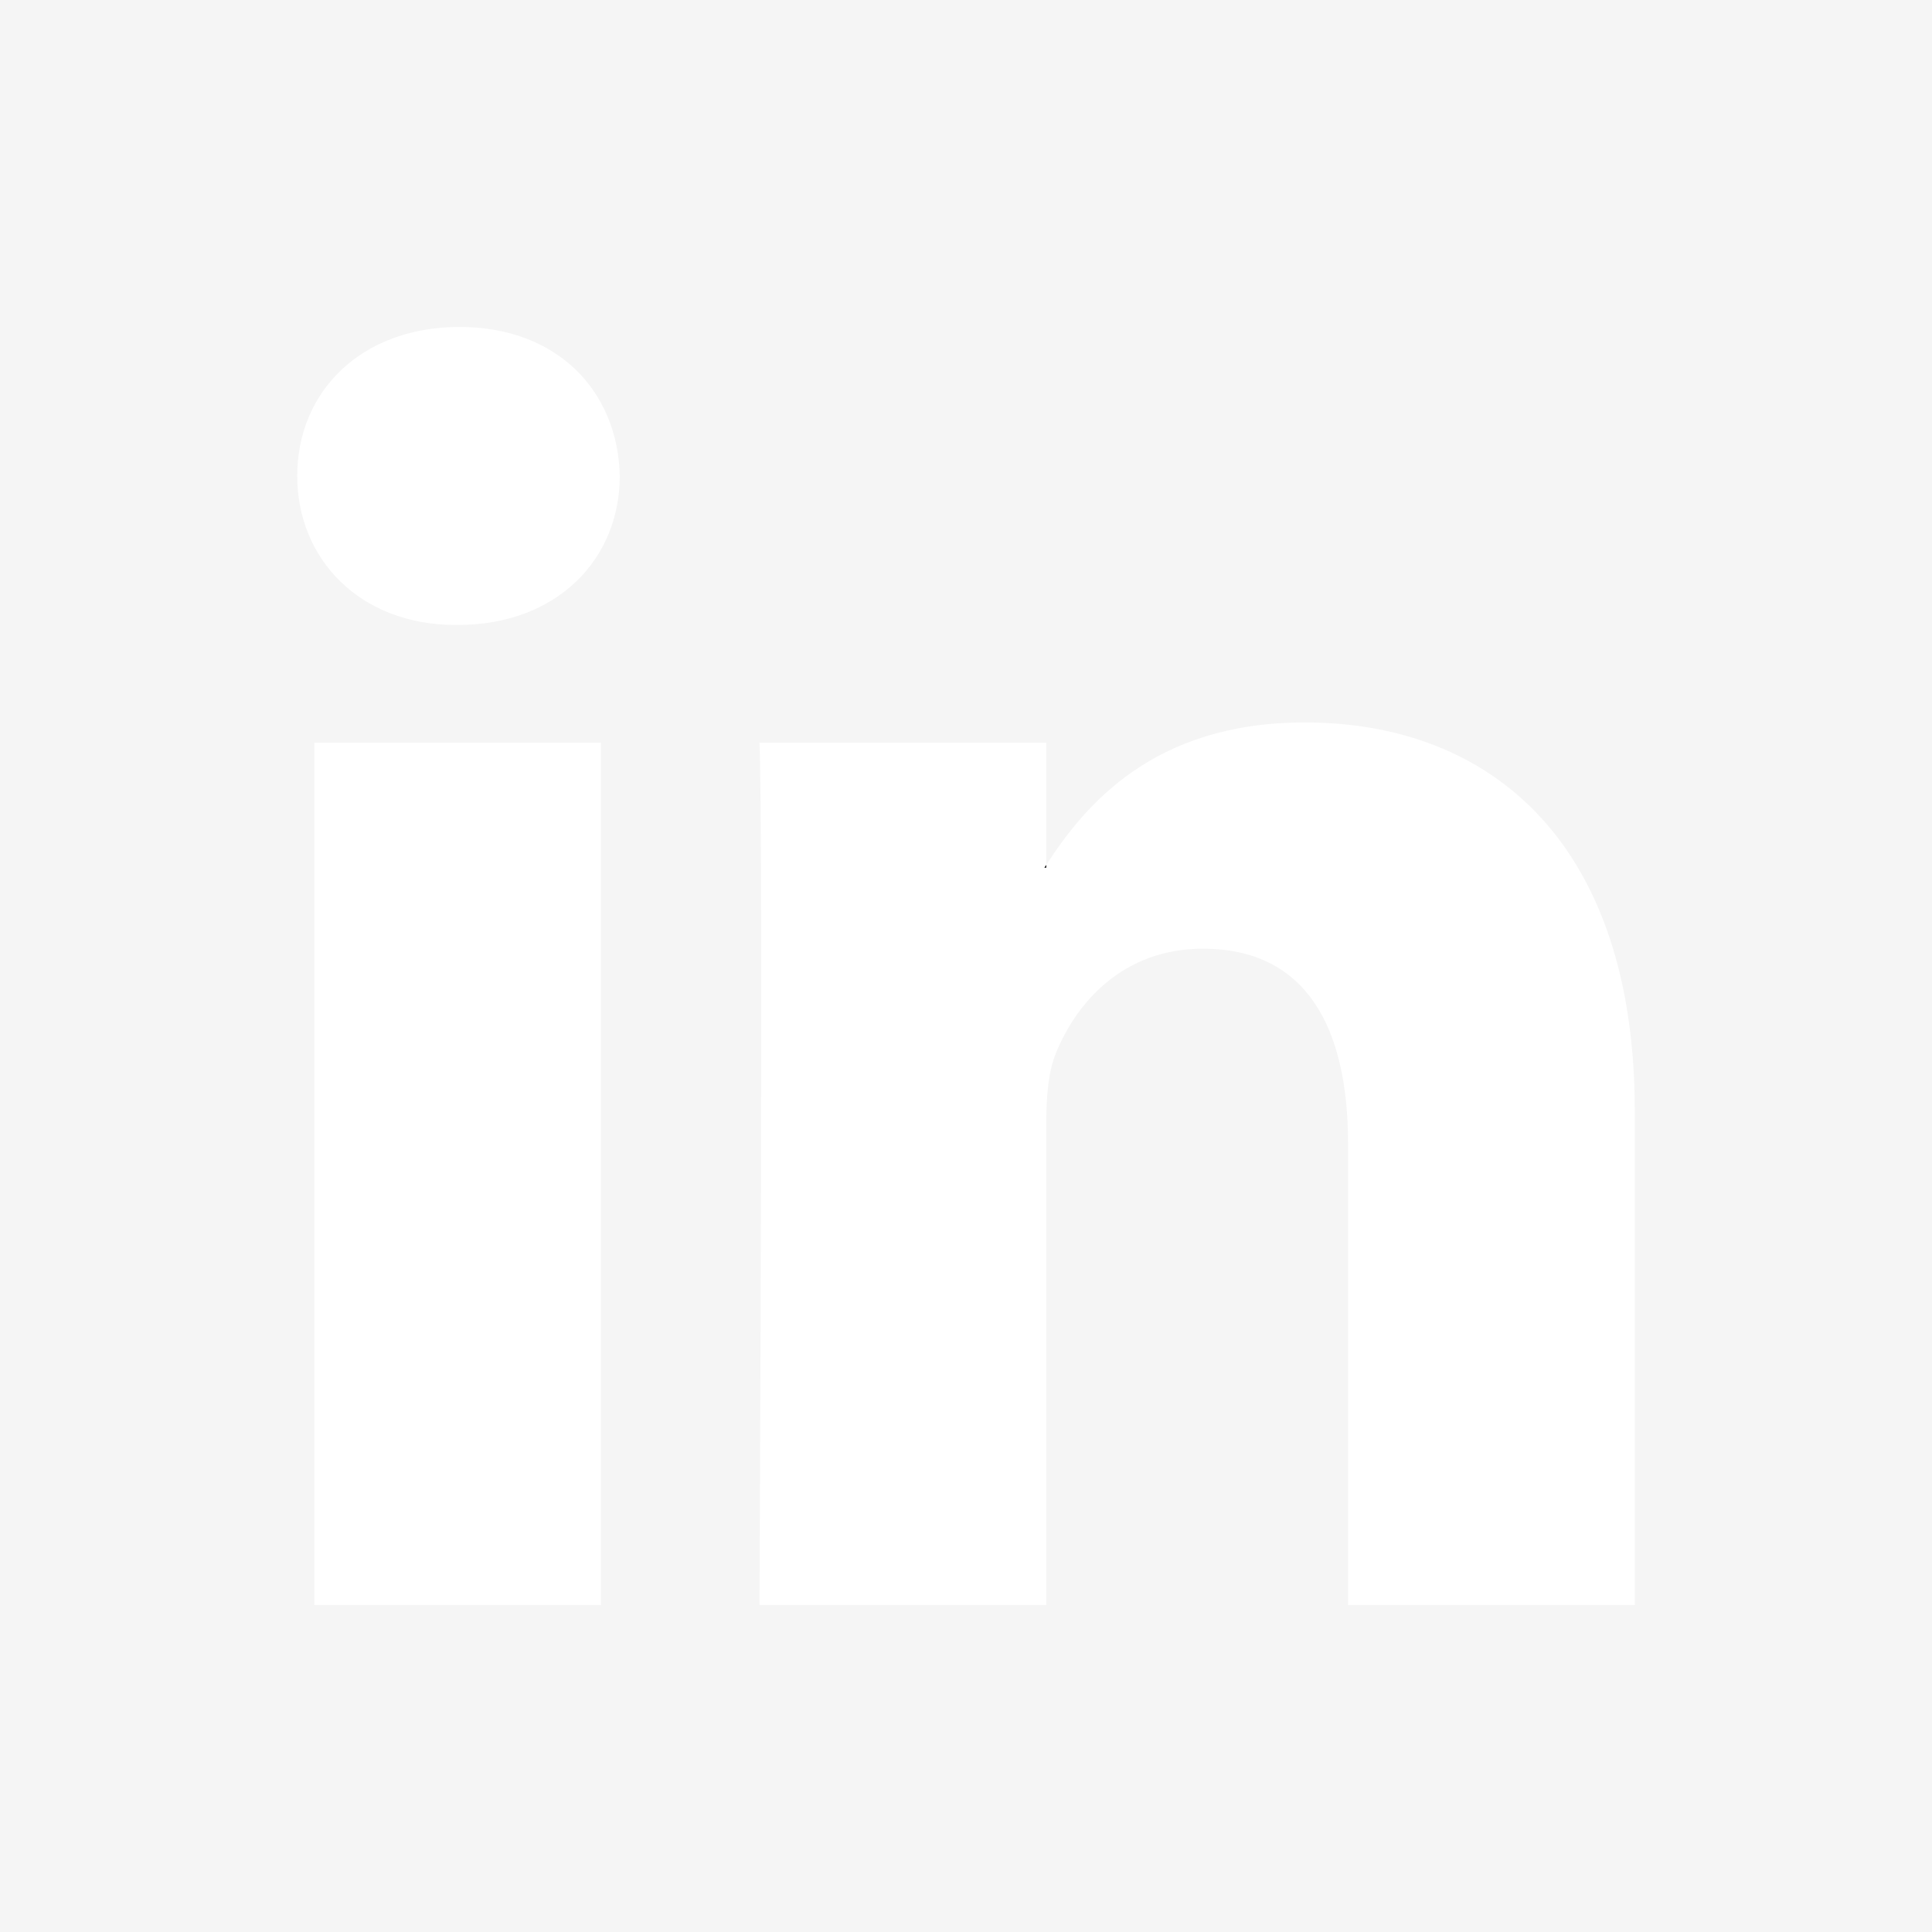
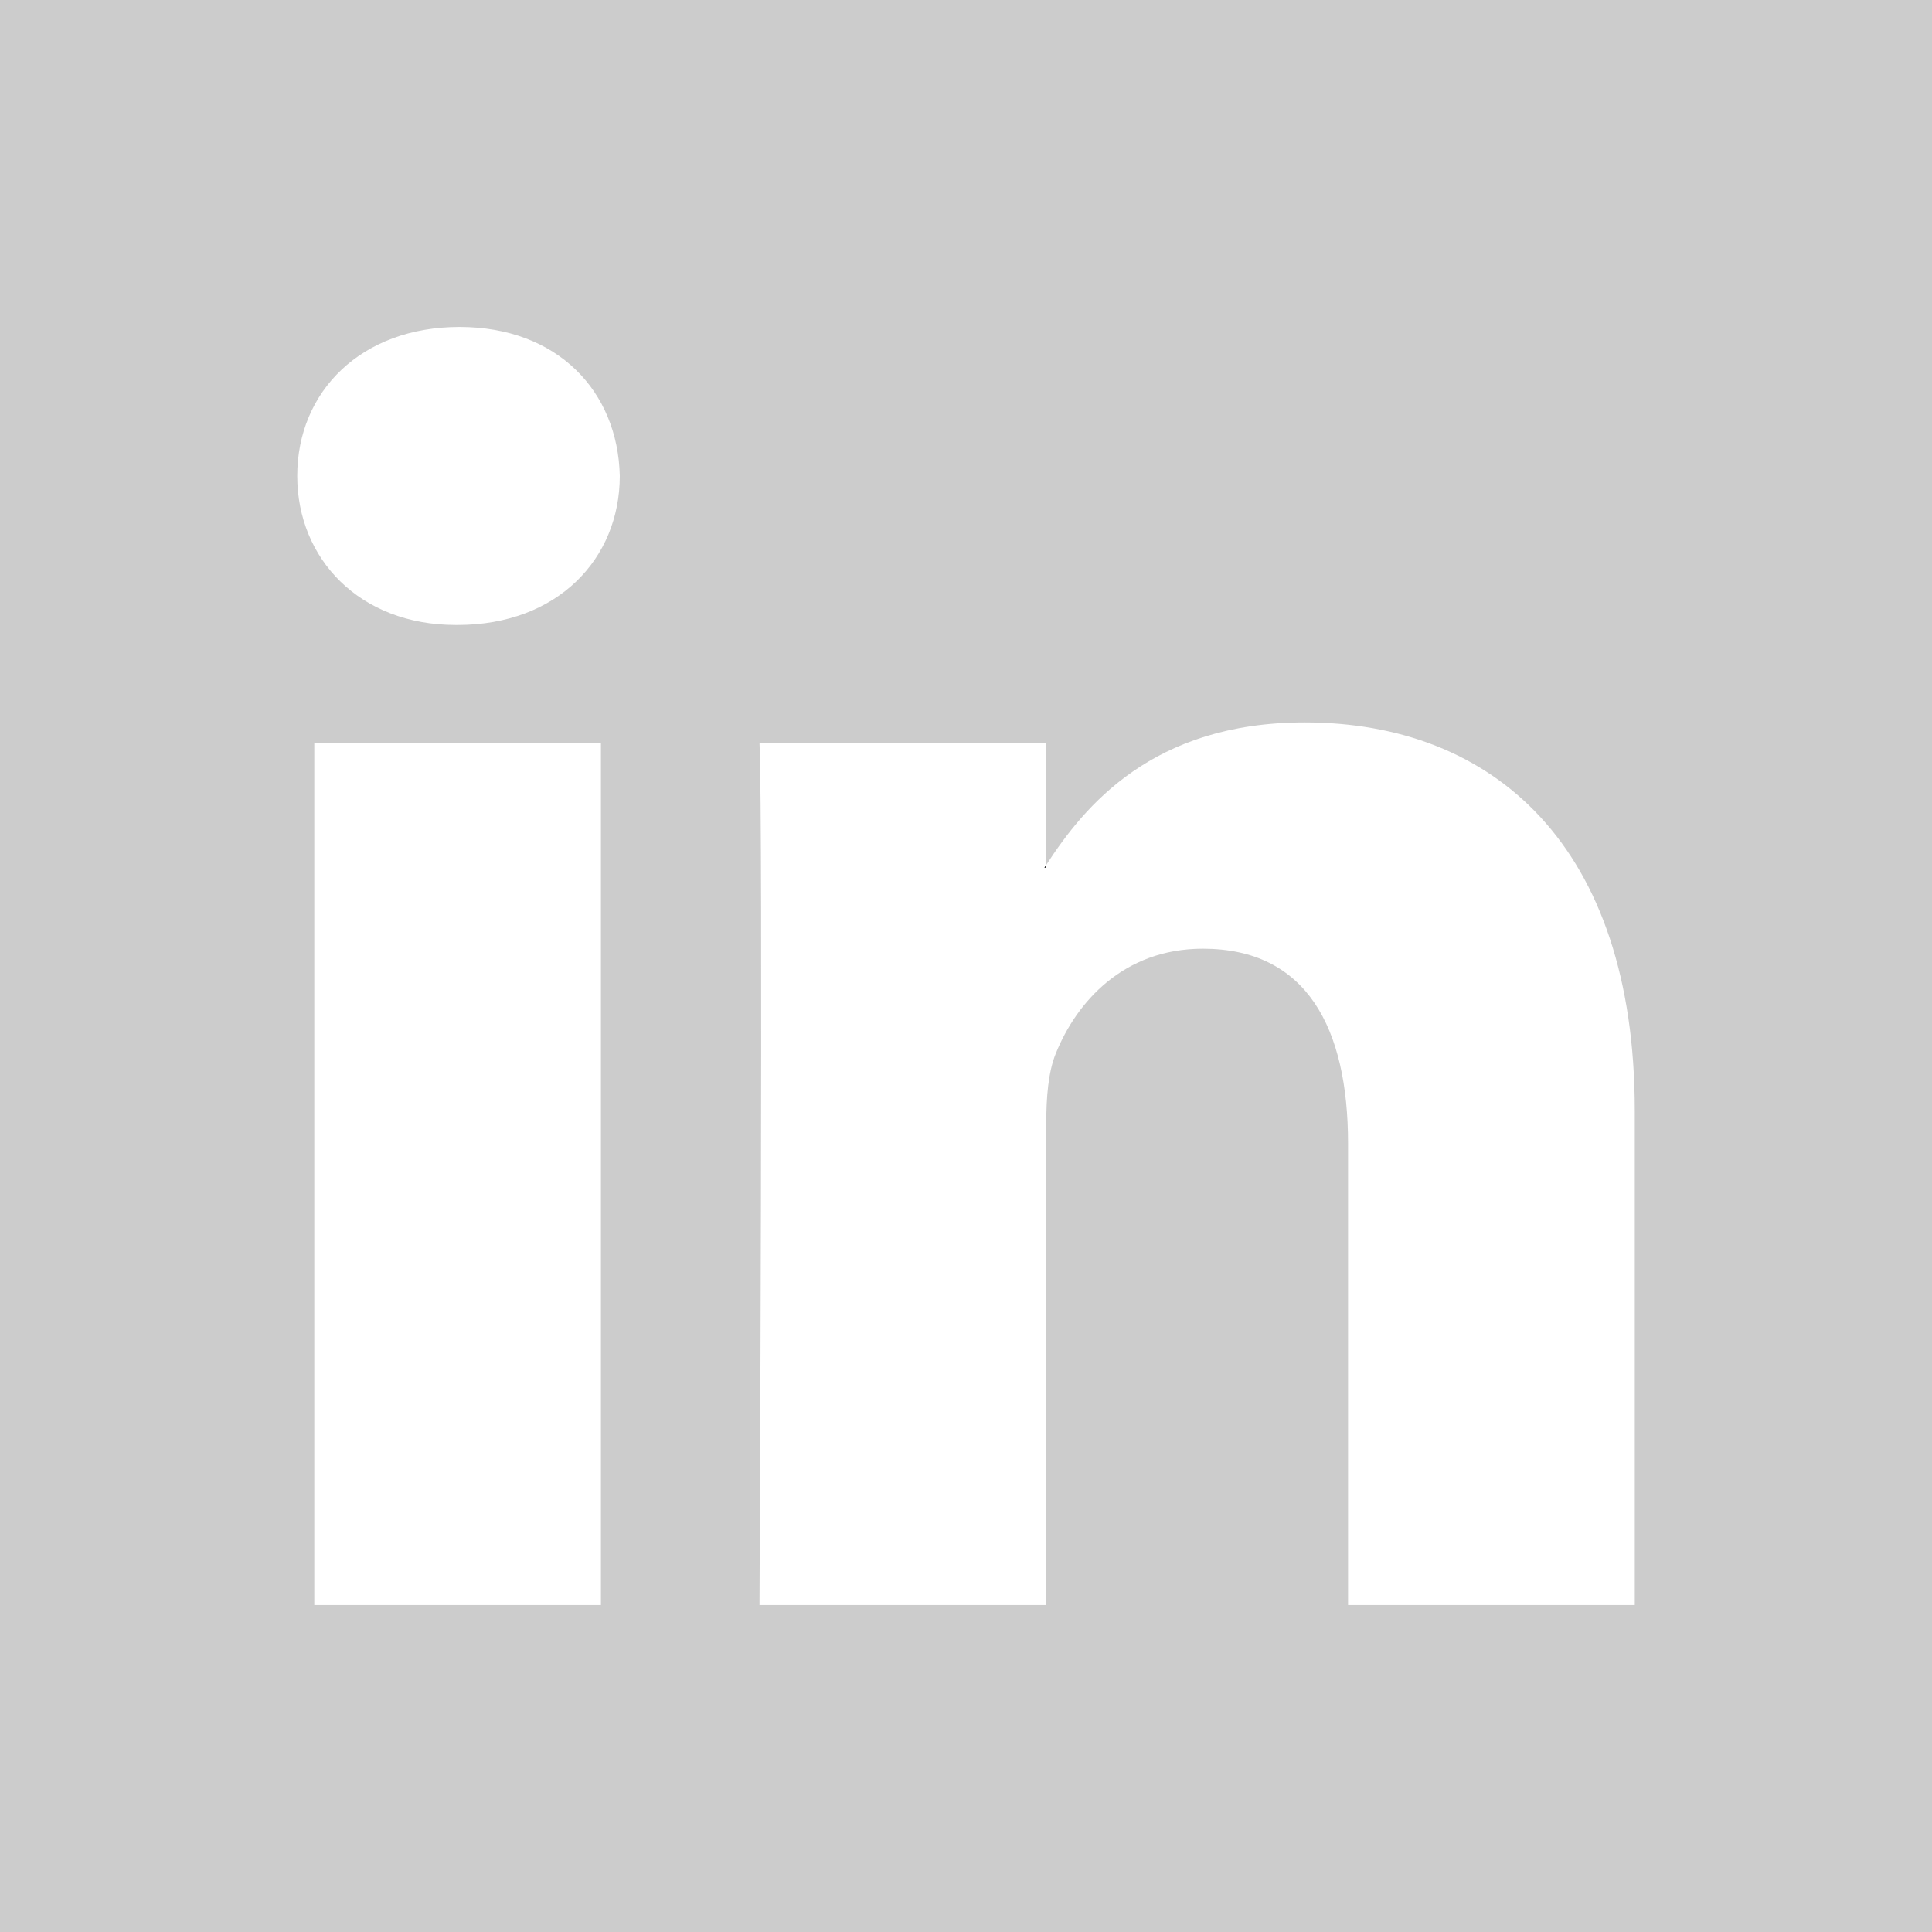
<svg xmlns="http://www.w3.org/2000/svg" version="1.1" id="Layer_1" x="0px" y="0px" viewBox="0 0 455 455" style="enable-background:new 0 0 455 455;" xml:space="preserve">
  <g>
    <path style="fill-rule:evenodd;clip-rule:evenodd;" d="M246.4,204.35v-0.665c-0.136,0.223-0.324,0.446-0.442,0.665H246.4z" />
-     <path fill="#f5f5f5" style="fill-rule:evenodd;clip-rule:evenodd;" d="M0,0v455h455V0H0z M141.522,378.002H74.016V174.906h67.506V378.002z    M107.769,147.186h-0.446C84.678,147.186,70,131.585,70,112.085c0-19.928,15.107-35.087,38.211-35.087   c23.109,0,37.31,15.159,37.752,35.087C145.963,131.585,131.32,147.186,107.769,147.186z M385,378.002h-67.524V269.345   c0-27.291-9.756-45.92-34.195-45.92c-18.664,0-29.755,12.543-34.641,24.693c-1.776,4.34-2.24,10.373-2.24,16.459v113.426h-67.537   c0,0,0.905-184.043,0-203.096H246.4v28.779c8.973-13.807,24.986-33.547,60.856-33.547c44.437,0,77.744,29.02,77.744,91.398V378.002   z" />
+     <path fill="#ccc" style="fill-rule:evenodd;clip-rule:evenodd;" d="M0,0v455h455V0H0z M141.522,378.002H74.016V174.906h67.506V378.002z    M107.769,147.186h-0.446C84.678,147.186,70,131.585,70,112.085c0-19.928,15.107-35.087,38.211-35.087   c23.109,0,37.31,15.159,37.752,35.087C145.963,131.585,131.32,147.186,107.769,147.186z M385,378.002h-67.524V269.345   c0-27.291-9.756-45.92-34.195-45.92c-18.664,0-29.755,12.543-34.641,24.693c-1.776,4.34-2.24,10.373-2.24,16.459v113.426h-67.537   c0,0,0.905-184.043,0-203.096H246.4v28.779c8.973-13.807,24.986-33.547,60.856-33.547c44.437,0,77.744,29.02,77.744,91.398V378.002   z" />
  </g>
  <g>
</g>
  <g>
</g>
  <g>
</g>
  <g>
</g>
  <g>
</g>
  <g>
</g>
  <g>
</g>
  <g>
</g>
  <g>
</g>
  <g>
</g>
  <g>
</g>
  <g>
</g>
  <g>
</g>
  <g>
</g>
  <g>
</g>
</svg>
